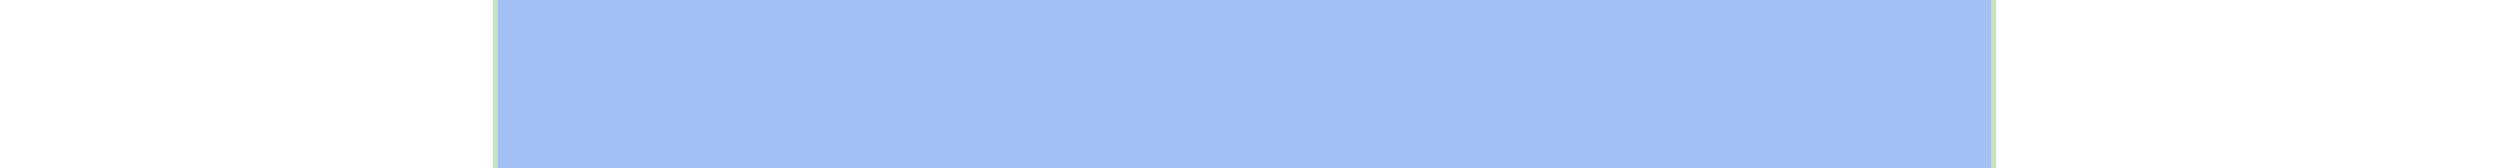
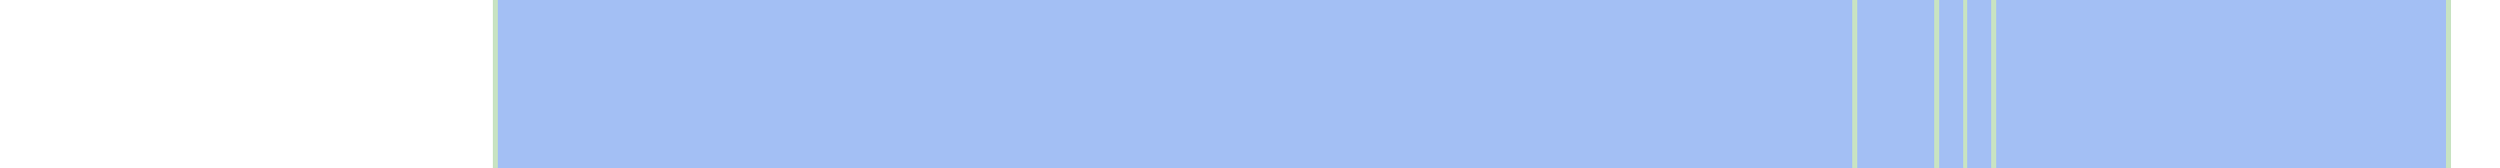
<svg xmlns="http://www.w3.org/2000/svg" viewBox="0 0 522 35" shape-rendering="crispEdges">
-   <rect y="0" x="103" width="314" height="35" fill="#a3bff4" />
+   <rect y="0" x="103" width="409" height="35" fill="#a3bff4" />
  <rect y="0" x="103" width="1" height="35" fill="#c8e3c2" />
+   <rect y="0" x="387" width="1" height="35" fill="#c8e3c2" />
+   <rect y="0" x="404" width="1" height="35" fill="#c8e3c2" />
+   <rect y="0" x="410" width="1" height="35" fill="#c8e3c2" />
  <rect y="0" x="416" width="1" height="35" fill="#c8e3c2" />
+   <rect y="0" x="511" width="1" height="35" fill="#c8e3c2" />
</svg>
